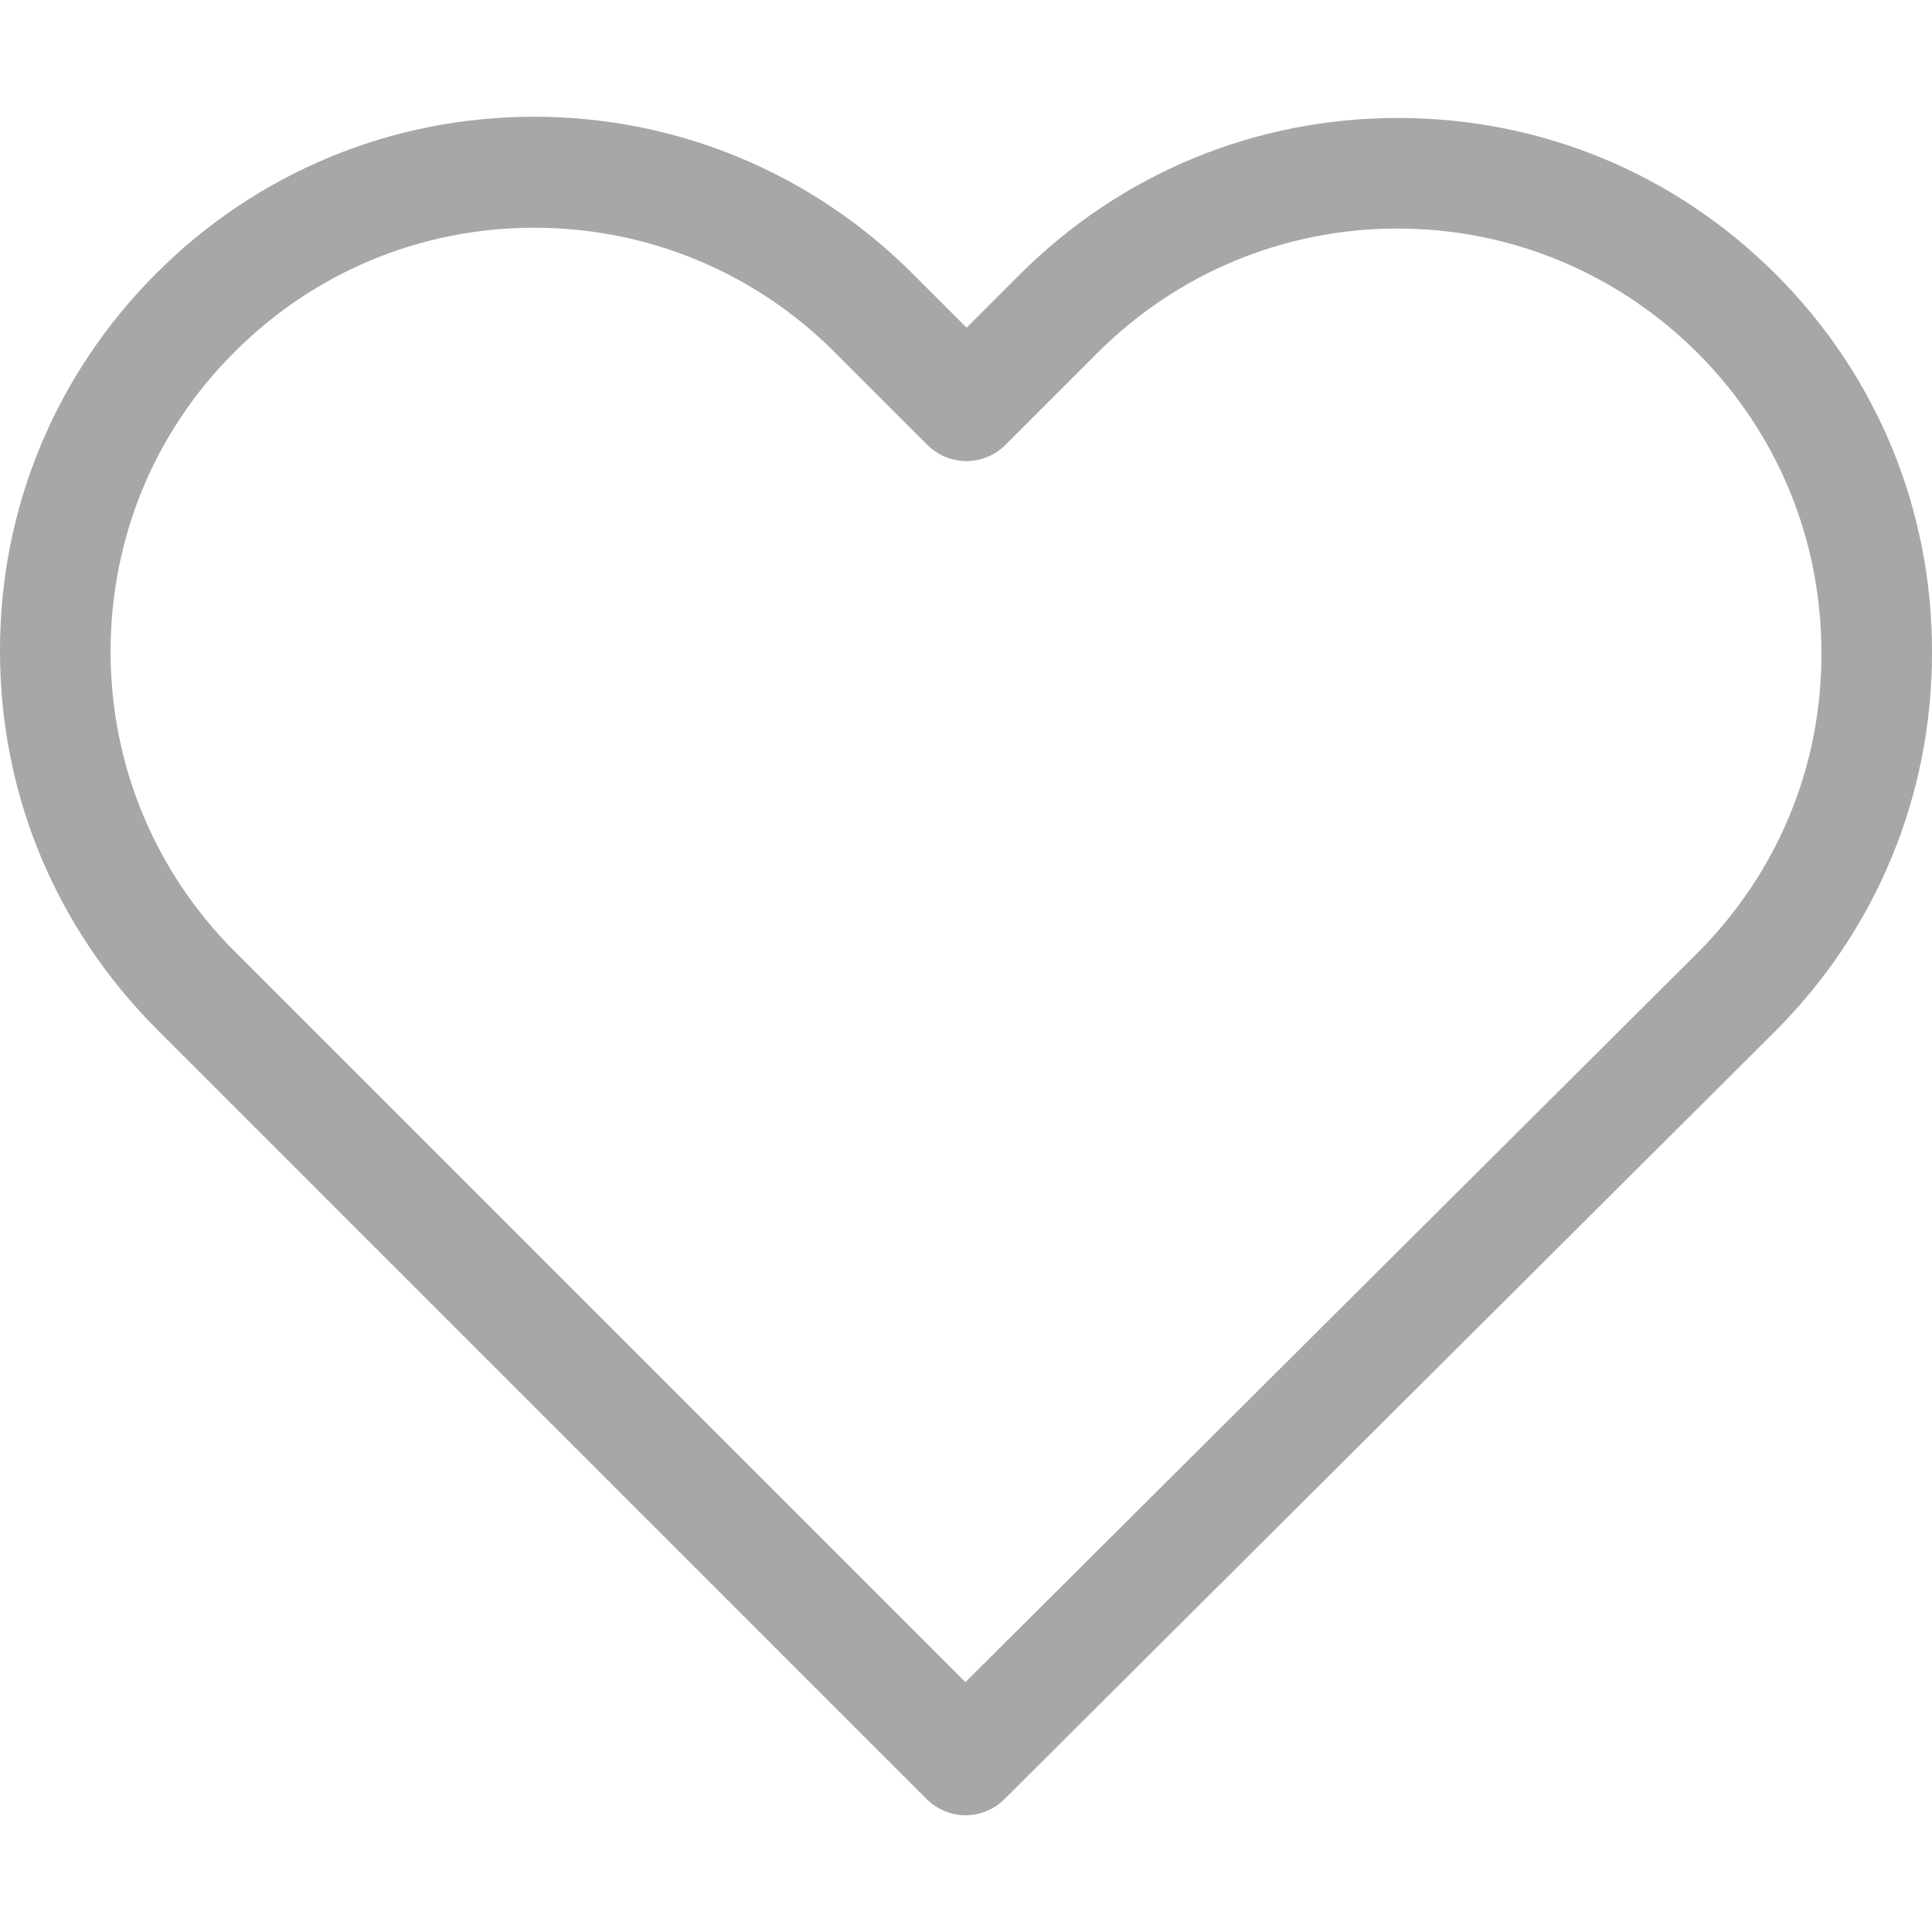
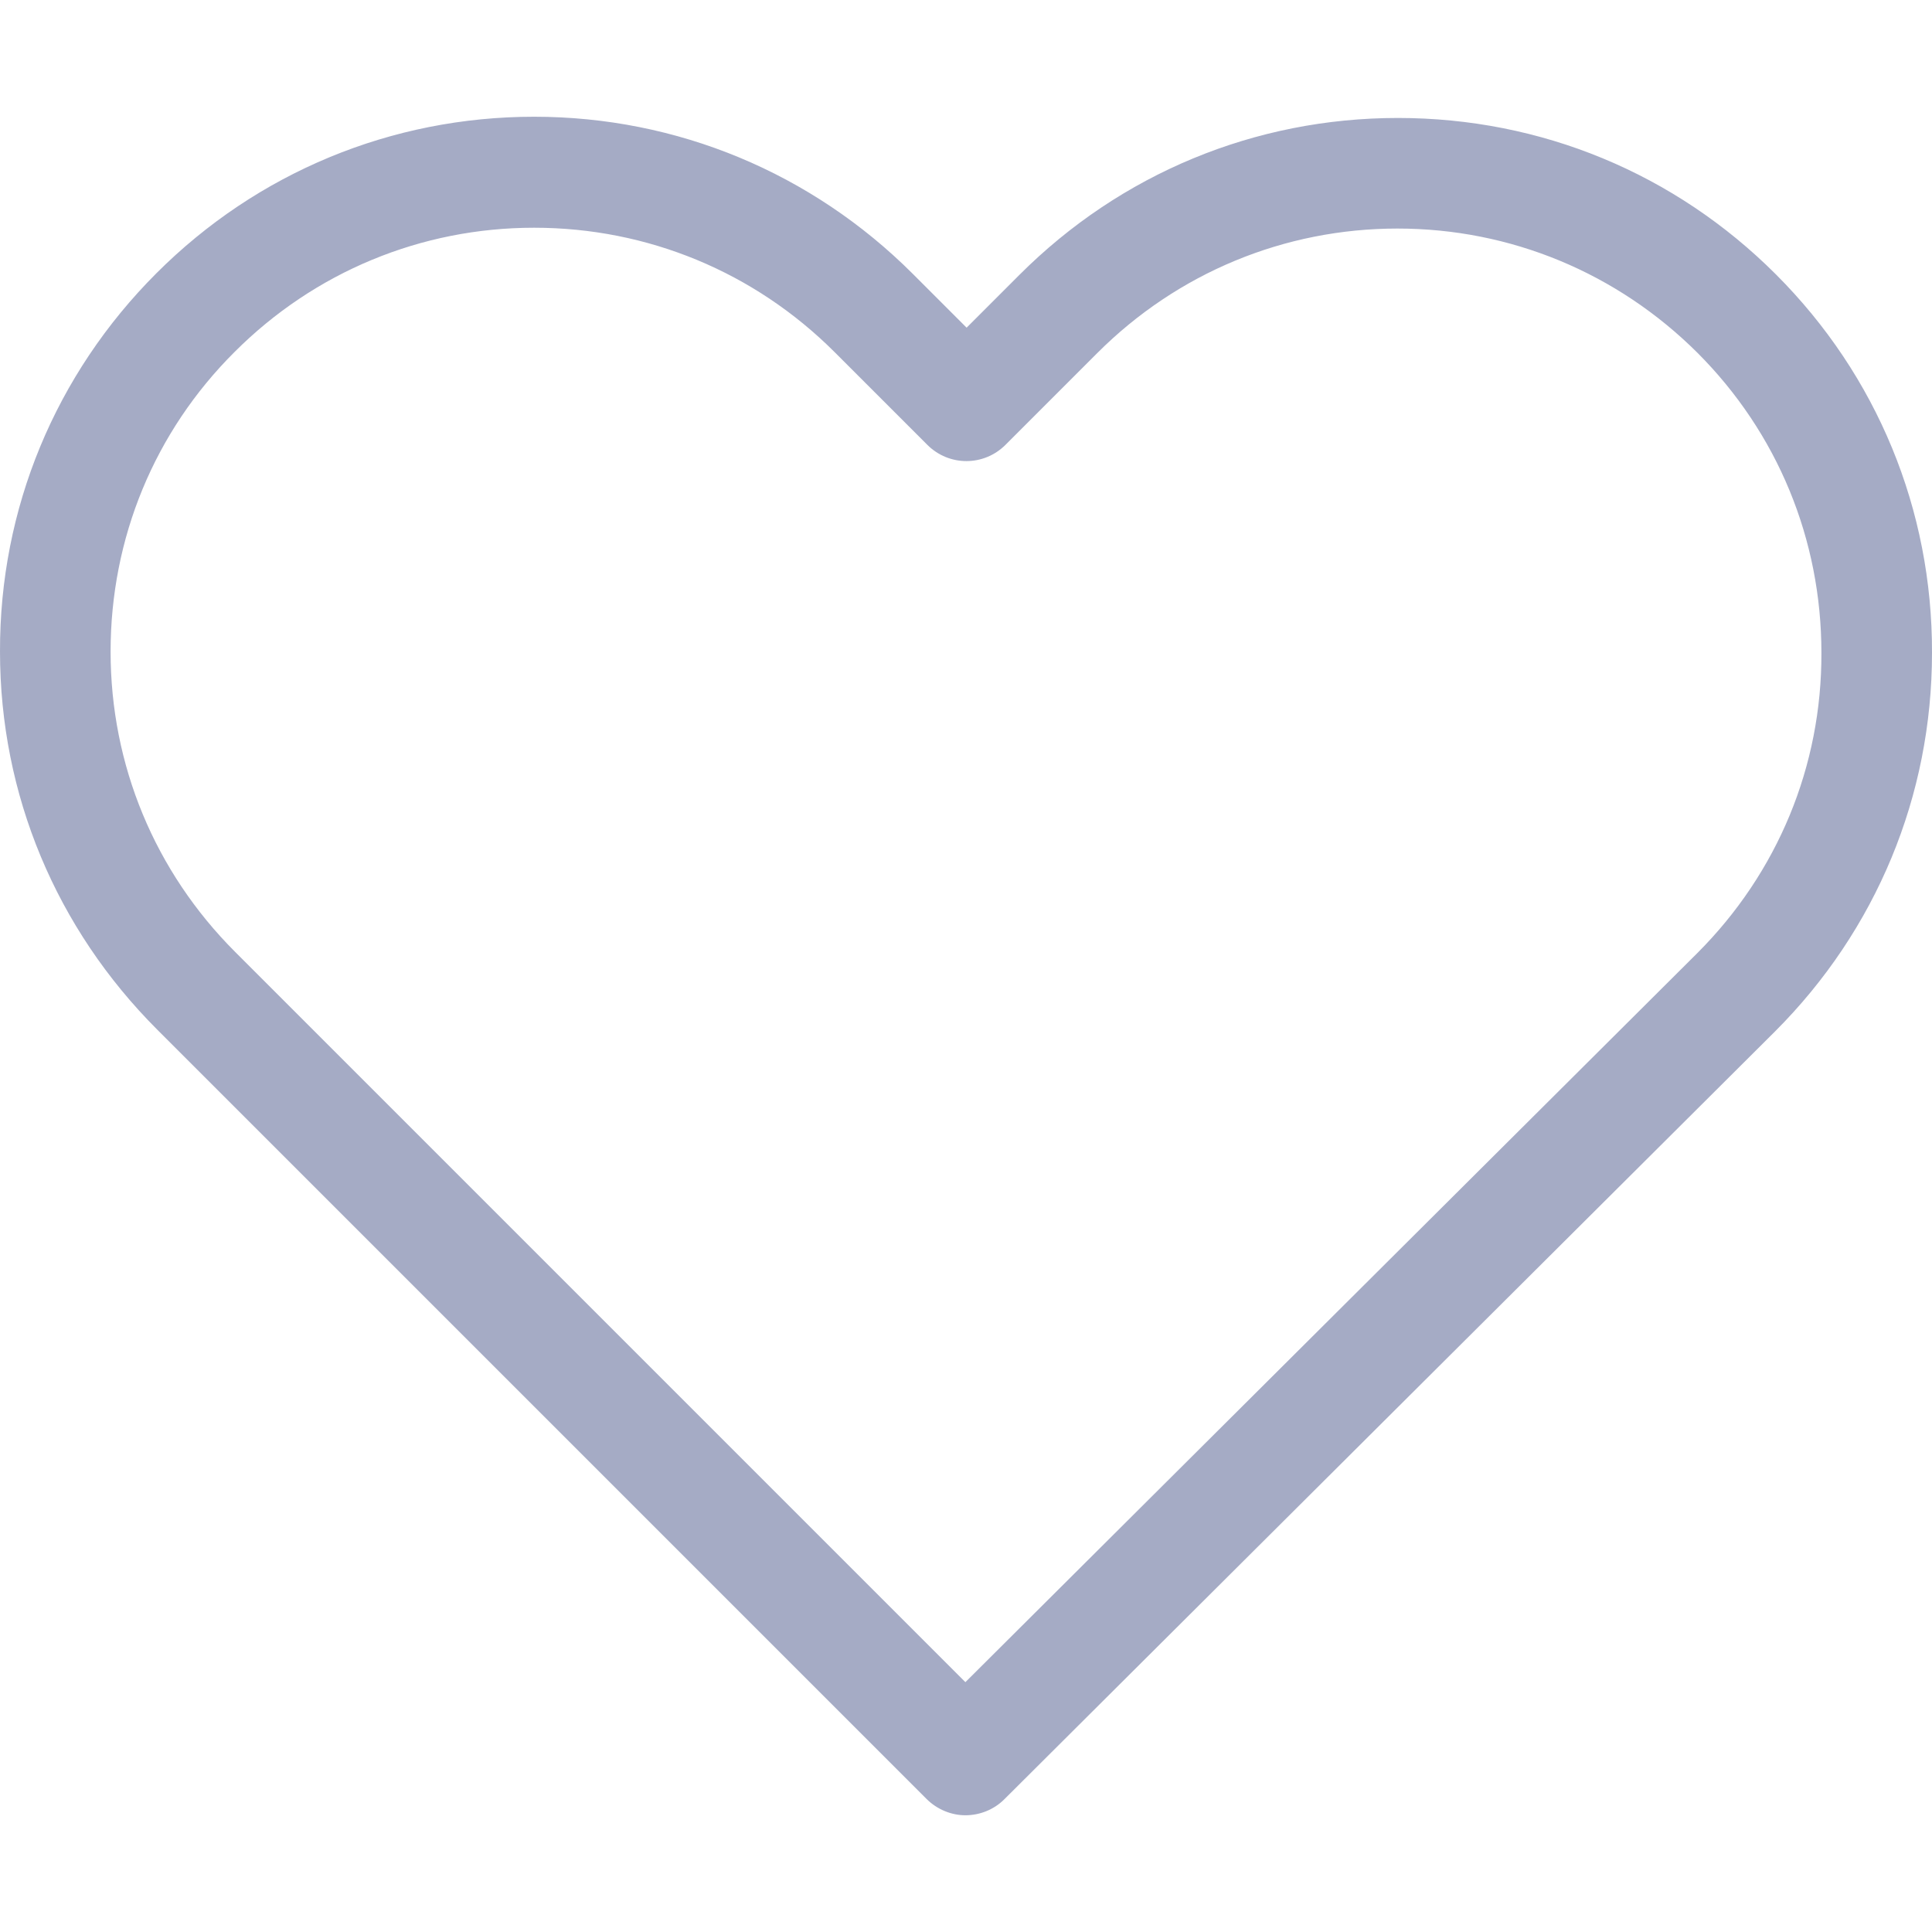
<svg xmlns="http://www.w3.org/2000/svg" version="1.1" id="Capa_1" x="0px" y="0px" viewBox="0 0 471.701 471.701" style="enable-background:new 0 0 471.701 471.701;" xml:space="preserve" width="512px" height="512px">
  <g>
-     <path d="M433.601,67.001c-24.7-24.7-57.4-38.2-92.3-38.2s-67.7,13.6-92.4,38.3l-12.9,12.9l-13.1-13.1   c-24.7-24.7-57.6-38.4-92.5-38.4c-34.8,0-67.6,13.6-92.2,38.2c-24.7,24.7-38.3,57.5-38.2,92.4c0,34.9,13.7,67.6,38.4,92.3   l187.8,187.8c2.6,2.6,6.1,4,9.5,4c3.4,0,6.9-1.3,9.5-3.9l188.2-187.5c24.7-24.7,38.3-57.5,38.3-92.4   C471.801,124.501,458.301,91.701,433.601,67.001z M414.401,232.701l-178.7,178l-178.3-178.3c-19.6-19.6-30.4-45.6-30.4-73.3   s10.7-53.7,30.3-73.2c19.5-19.5,45.5-30.3,73.1-30.3c27.7,0,53.8,10.8,73.4,30.4l22.6,22.6c5.3,5.3,13.8,5.3,19.1,0l22.4-22.4   c19.6-19.6,45.7-30.4,73.3-30.4c27.6,0,53.6,10.8,73.2,30.3c19.6,19.6,30.3,45.6,30.3,73.3   C444.801,187.101,434.001,213.101,414.401,232.701z" fill="#A7A7A7" />
+     <path d="M433.601,67.001c-24.7-24.7-57.4-38.2-92.3-38.2s-67.7,13.6-92.4,38.3l-12.9,12.9l-13.1-13.1   c-24.7-24.7-57.6-38.4-92.5-38.4c-34.8,0-67.6,13.6-92.2,38.2c-24.7,24.7-38.3,57.5-38.2,92.4c0,34.9,13.7,67.6,38.4,92.3   l187.8,187.8c2.6,2.6,6.1,4,9.5,4c3.4,0,6.9-1.3,9.5-3.9l188.2-187.5c24.7-24.7,38.3-57.5,38.3-92.4   C471.801,124.501,458.301,91.701,433.601,67.001z M414.401,232.701l-178.7,178l-178.3-178.3c-19.6-19.6-30.4-45.6-30.4-73.3   s10.7-53.7,30.3-73.2c19.5-19.5,45.5-30.3,73.1-30.3c27.7,0,53.8,10.8,73.4,30.4l22.6,22.6c5.3,5.3,13.8,5.3,19.1,0l22.4-22.4   c19.6-19.6,45.7-30.4,73.3-30.4c27.6,0,53.6,10.8,73.2,30.3c19.6,19.6,30.3,45.6,30.3,73.3   C444.801,187.101,434.001,213.101,414.401,232.701z" fill="#a5abc5" />
  </g>
  <g>
</g>
  <g>
</g>
  <g>
</g>
  <g>
</g>
  <g>
</g>
  <g>
</g>
  <g>
</g>
  <g>
</g>
  <g>
</g>
  <g>
</g>
  <g>
</g>
  <g>
</g>
  <g>
</g>
  <g>
</g>
  <g>
</g>
</svg>
